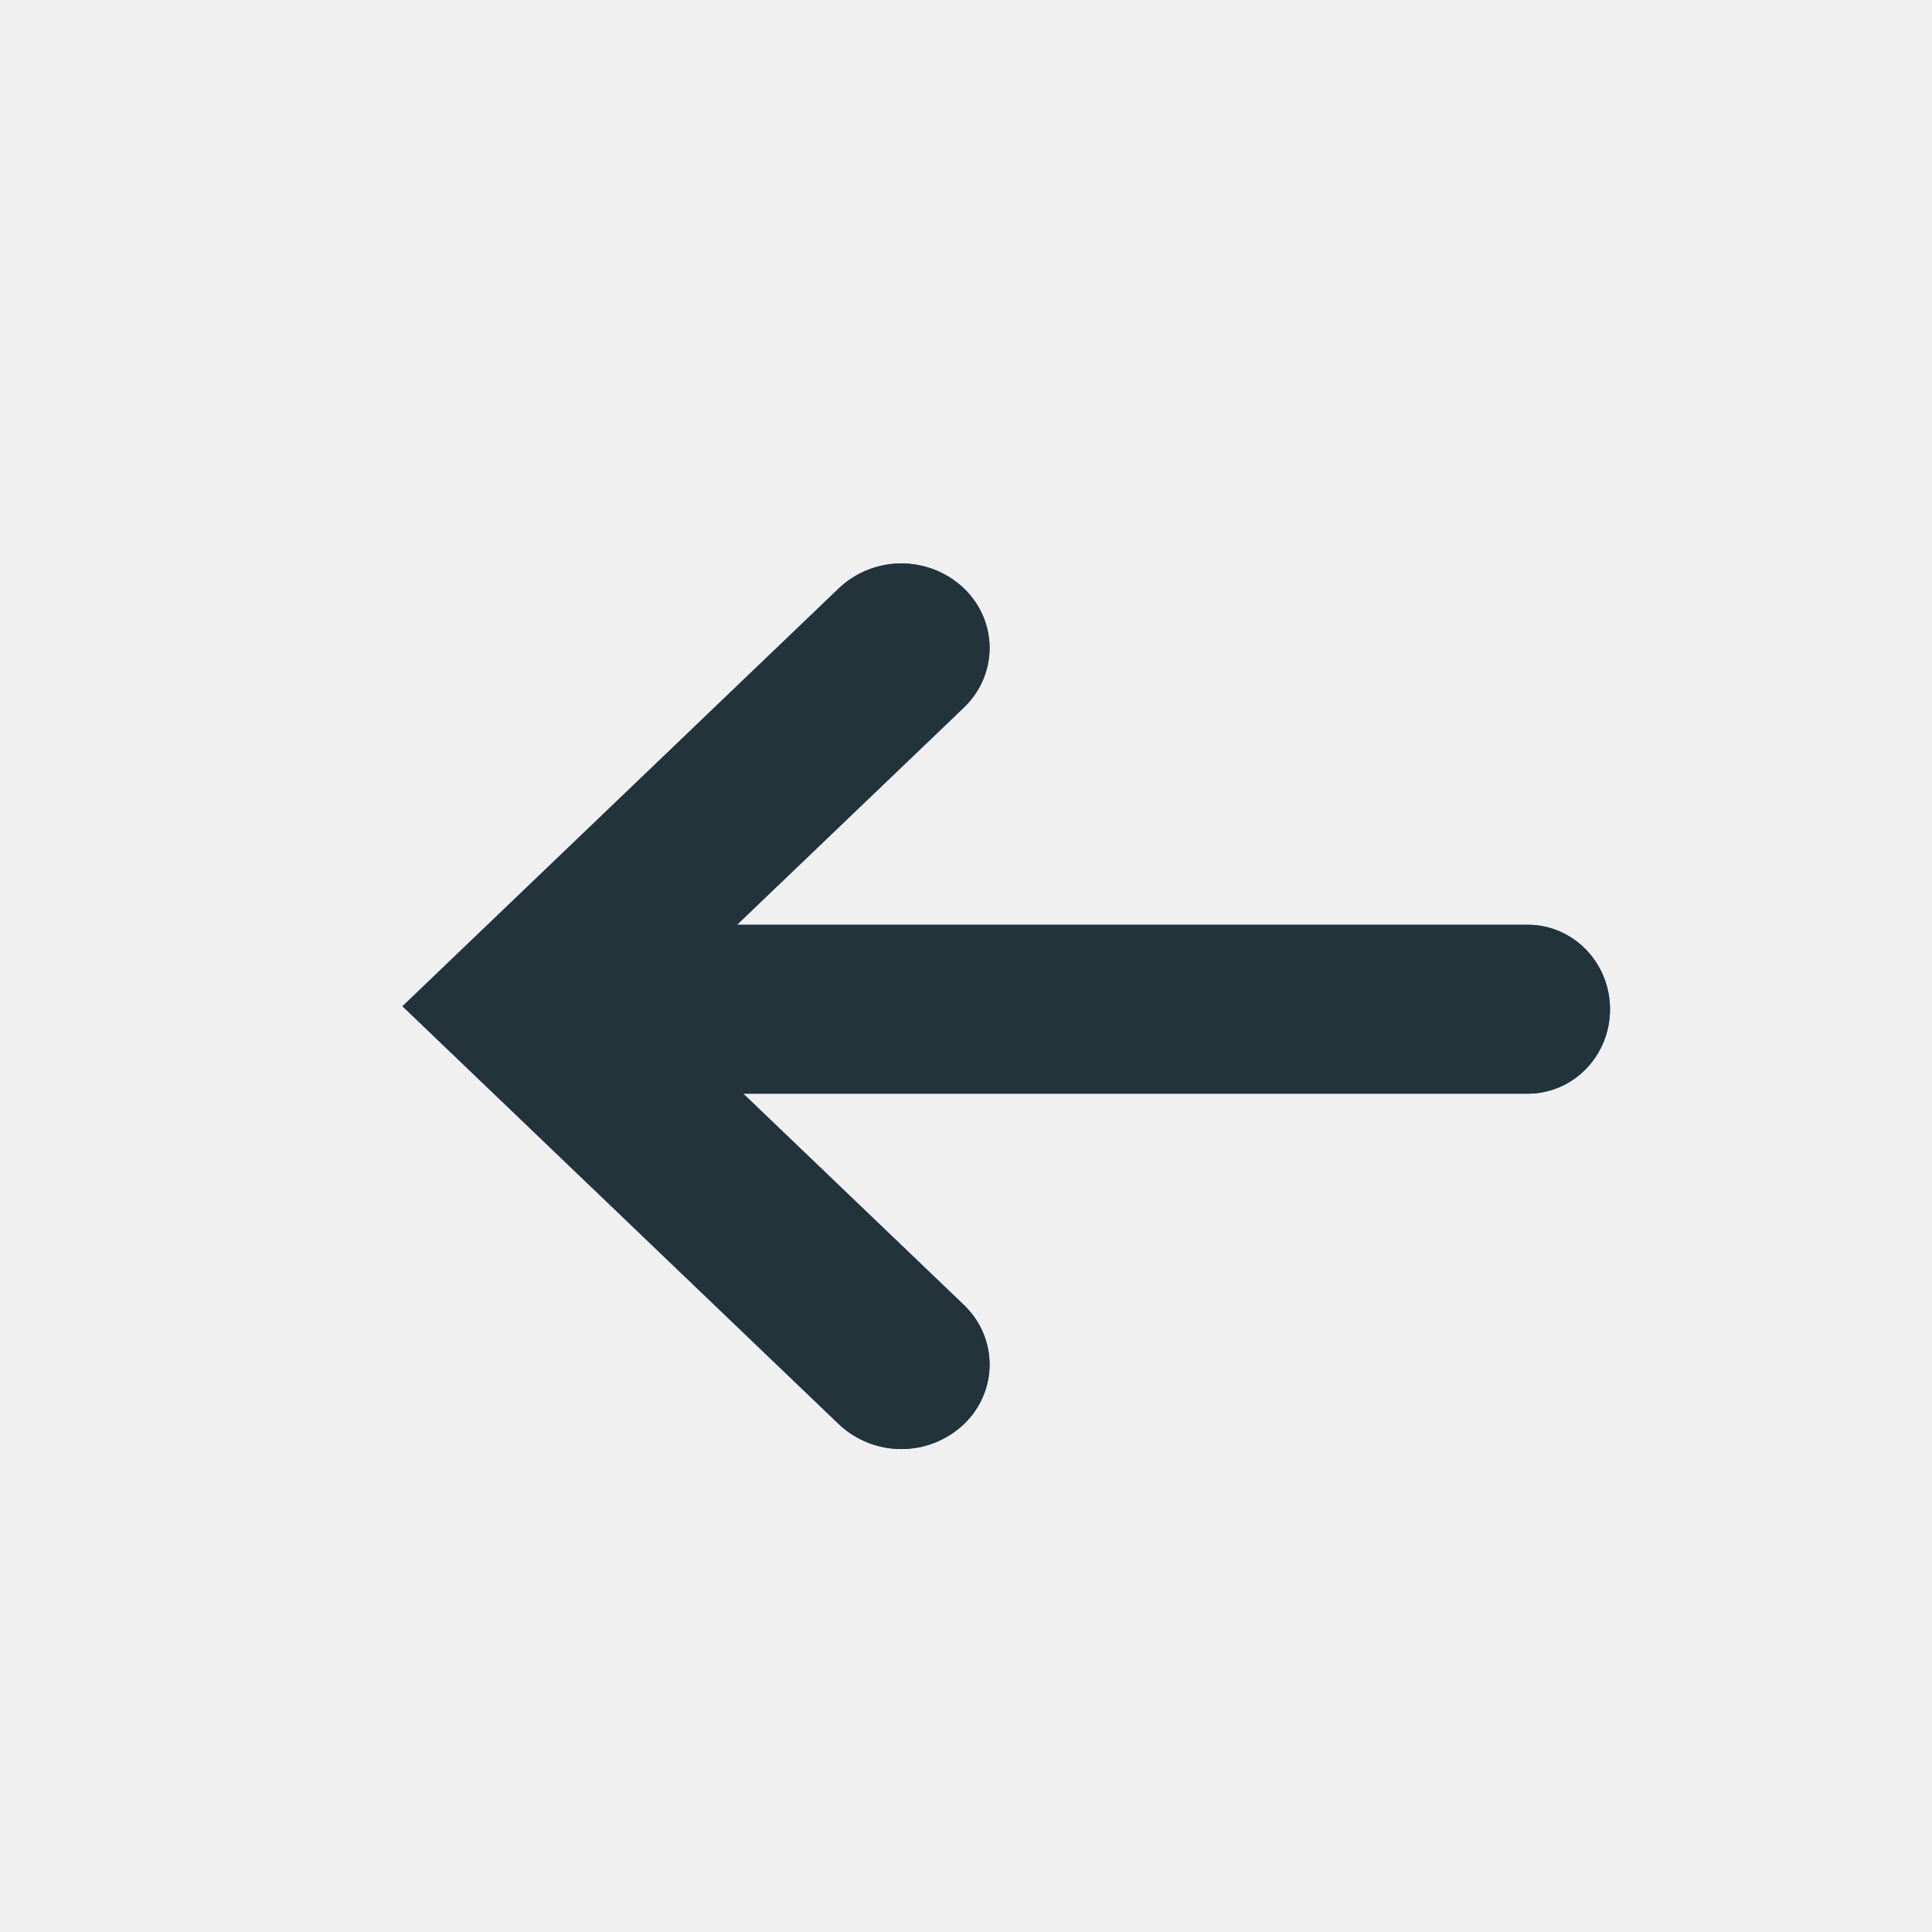
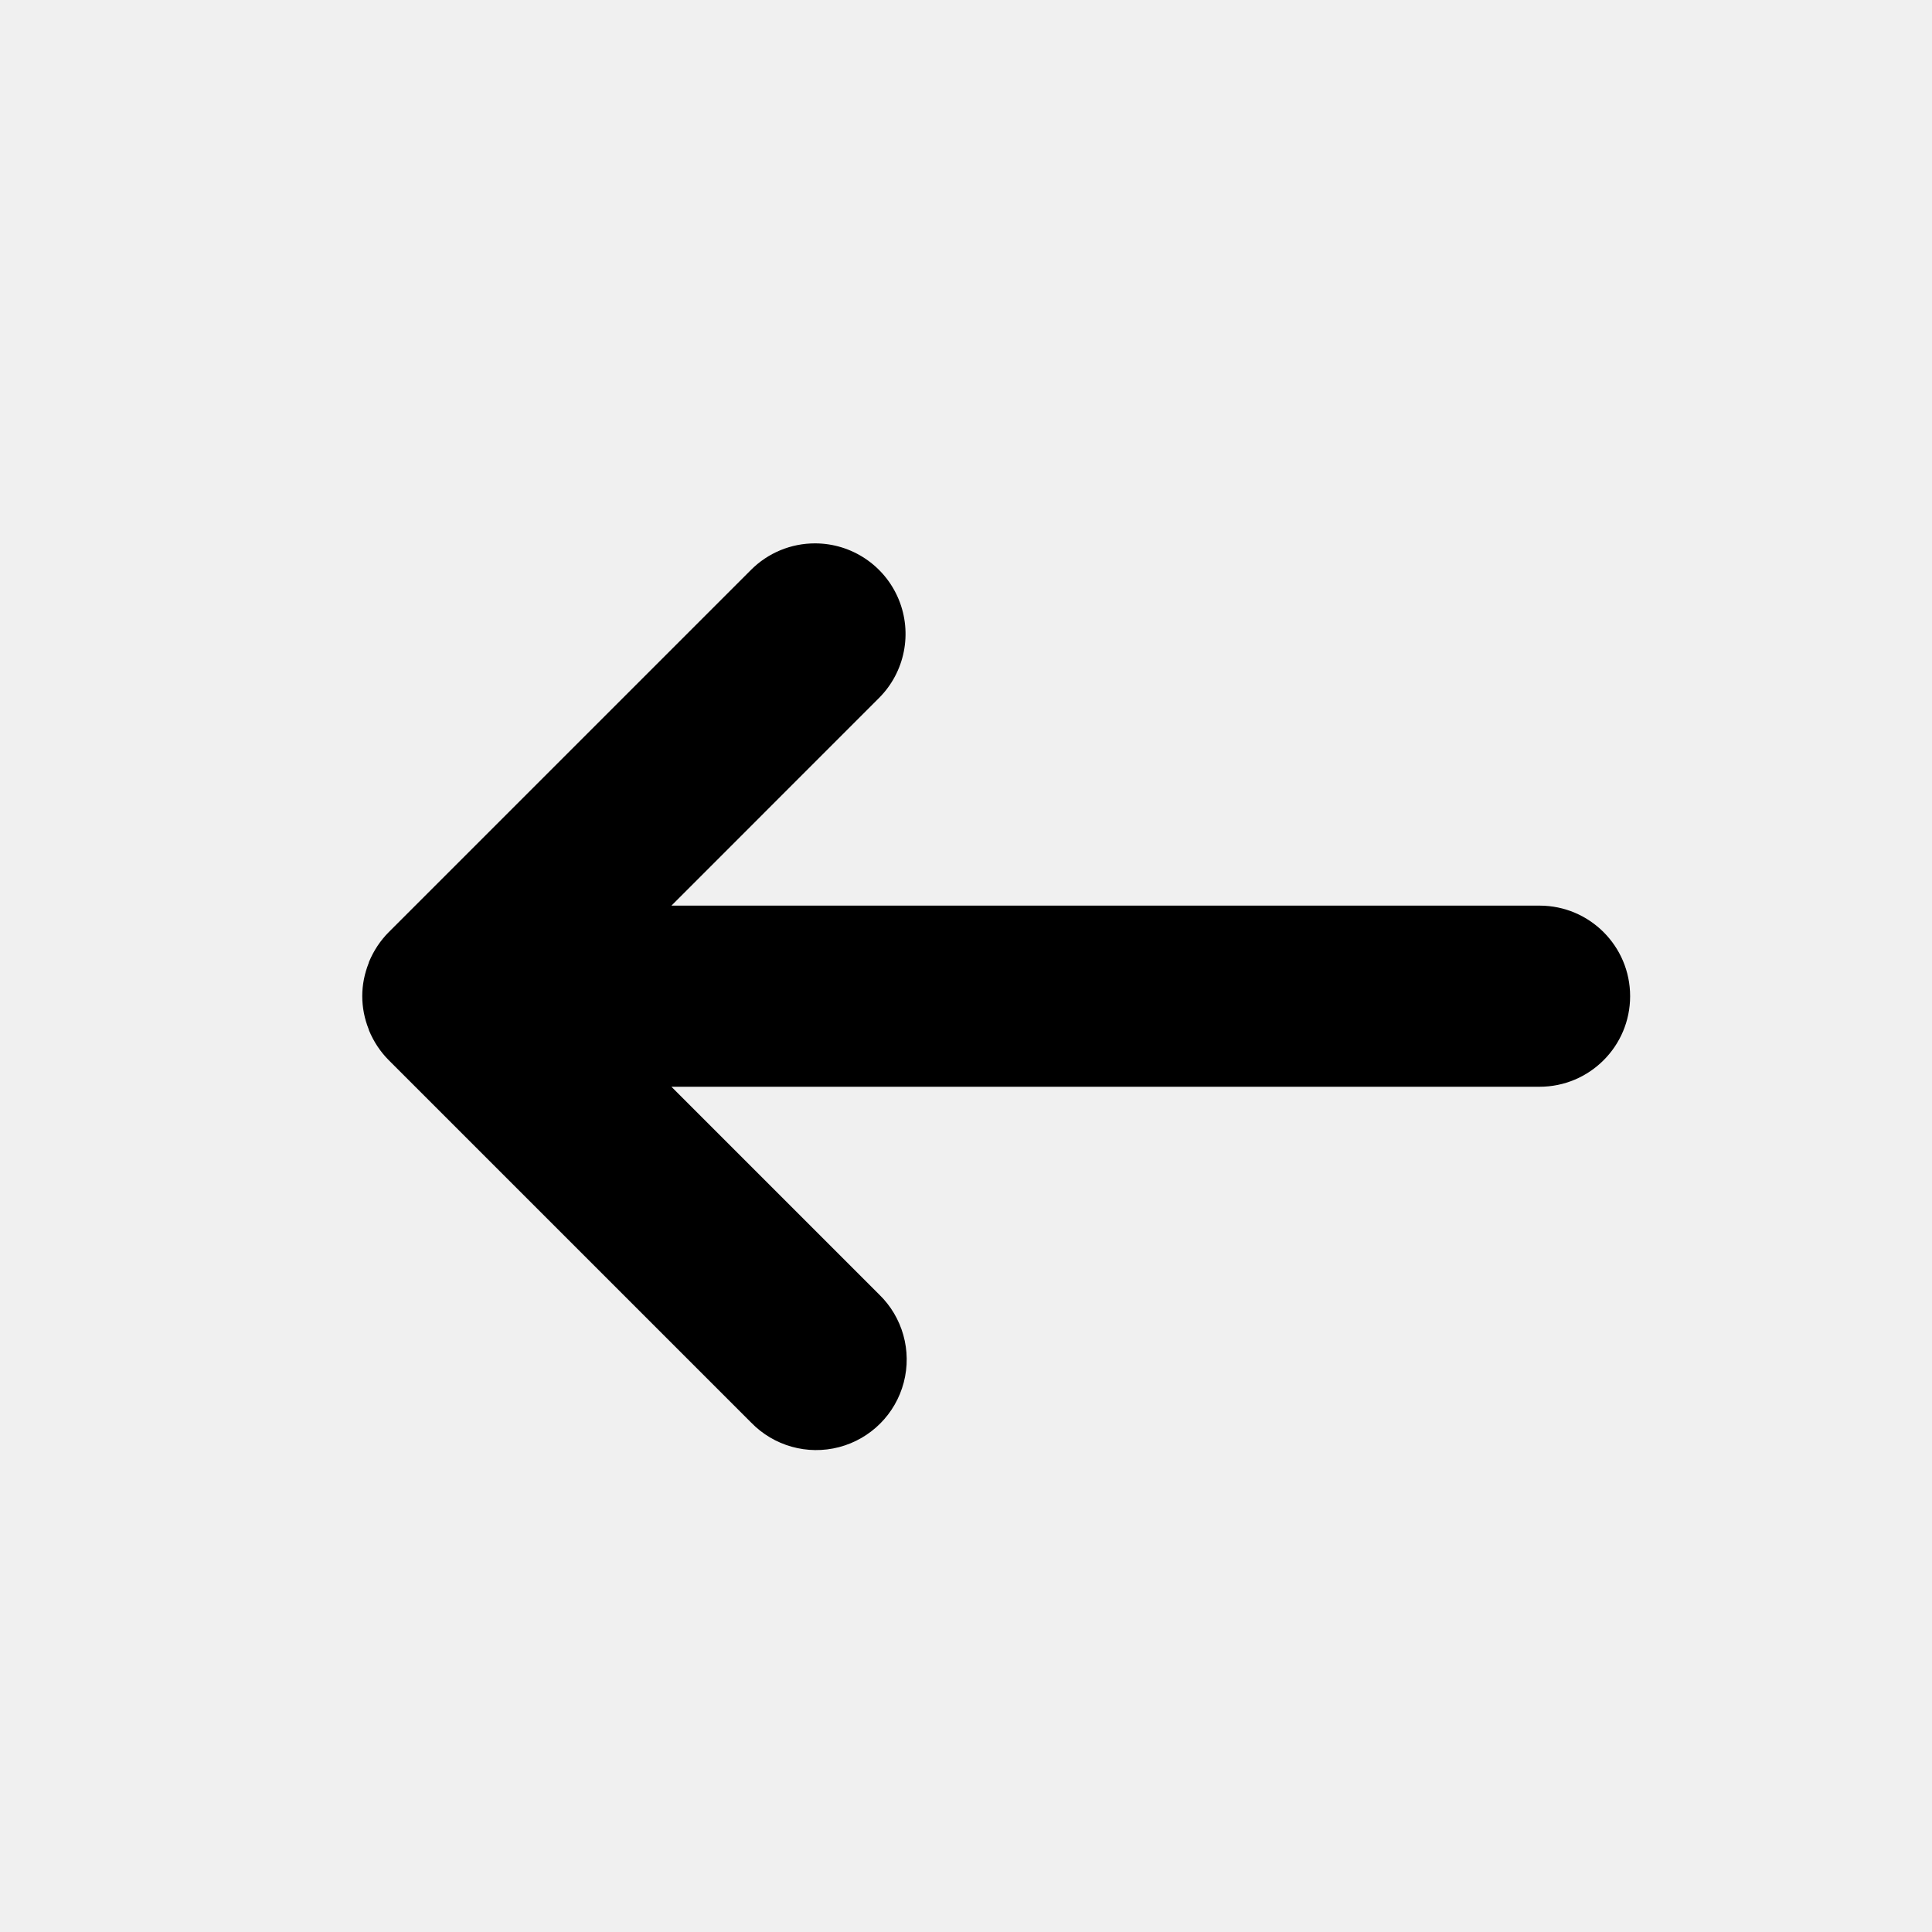
- <svg xmlns="http://www.w3.org/2000/svg" xmlns:xlink="http://www.w3.org/1999/xlink" width="24" height="24" viewBox="0 0 24 24">
-   <defs>
-     <path id="a" d="M9.155 11.488h9.823c.565 0 1.022.47 1.022 1.05 0 .579-.457 1.048-1.022 1.048H9.233l2.739 2.623c.428.41.428 1.074 0 1.484a1.13 1.13 0 0 1-1.55 0L5 12.5l5.422-5.193a1.13 1.13 0 0 1 1.55 0c.428.41.428 1.074 0 1.484l-2.817 2.697z" />
-   </defs>
-   <g fill="none" fill-rule="evenodd">
-     <mask id="b" fill="#fff">
-       <use xlink:href="#a" />
-     </mask>
-     <use fill="#0340C7" fill-rule="nonzero" xlink:href="#a" />
-     <g fill="#23333A" mask="url(#b)">
-       <path d="M0 0h24v24H0z" />
-     </g>
-   </g>
+ <svg xmlns="http://www.w3.org/2000/svg" width="32" height="32" viewBox="0 0 32 32">
+   <path fill="#000" fill-rule="evenodd" d="M6.44 15.438l5.999-5.999A1.495 1.495 0 0 1 13.5 9a1.5 1.5 0 0 1 1.06 2.56L11.121 15H25.5a1.5 1.5 0 1 1 0 3H11.121l3.439 3.439a1.5 1.5 0 1 1-2.121 2.121L6.44 17.561c-.14-.14-.25-.307-.327-.491l-.007-.024A1.483 1.483 0 0 1 6 16.5c0-.194.039-.377.106-.547l.007-.024c.077-.184.187-.351.327-.491z" />
</svg>
